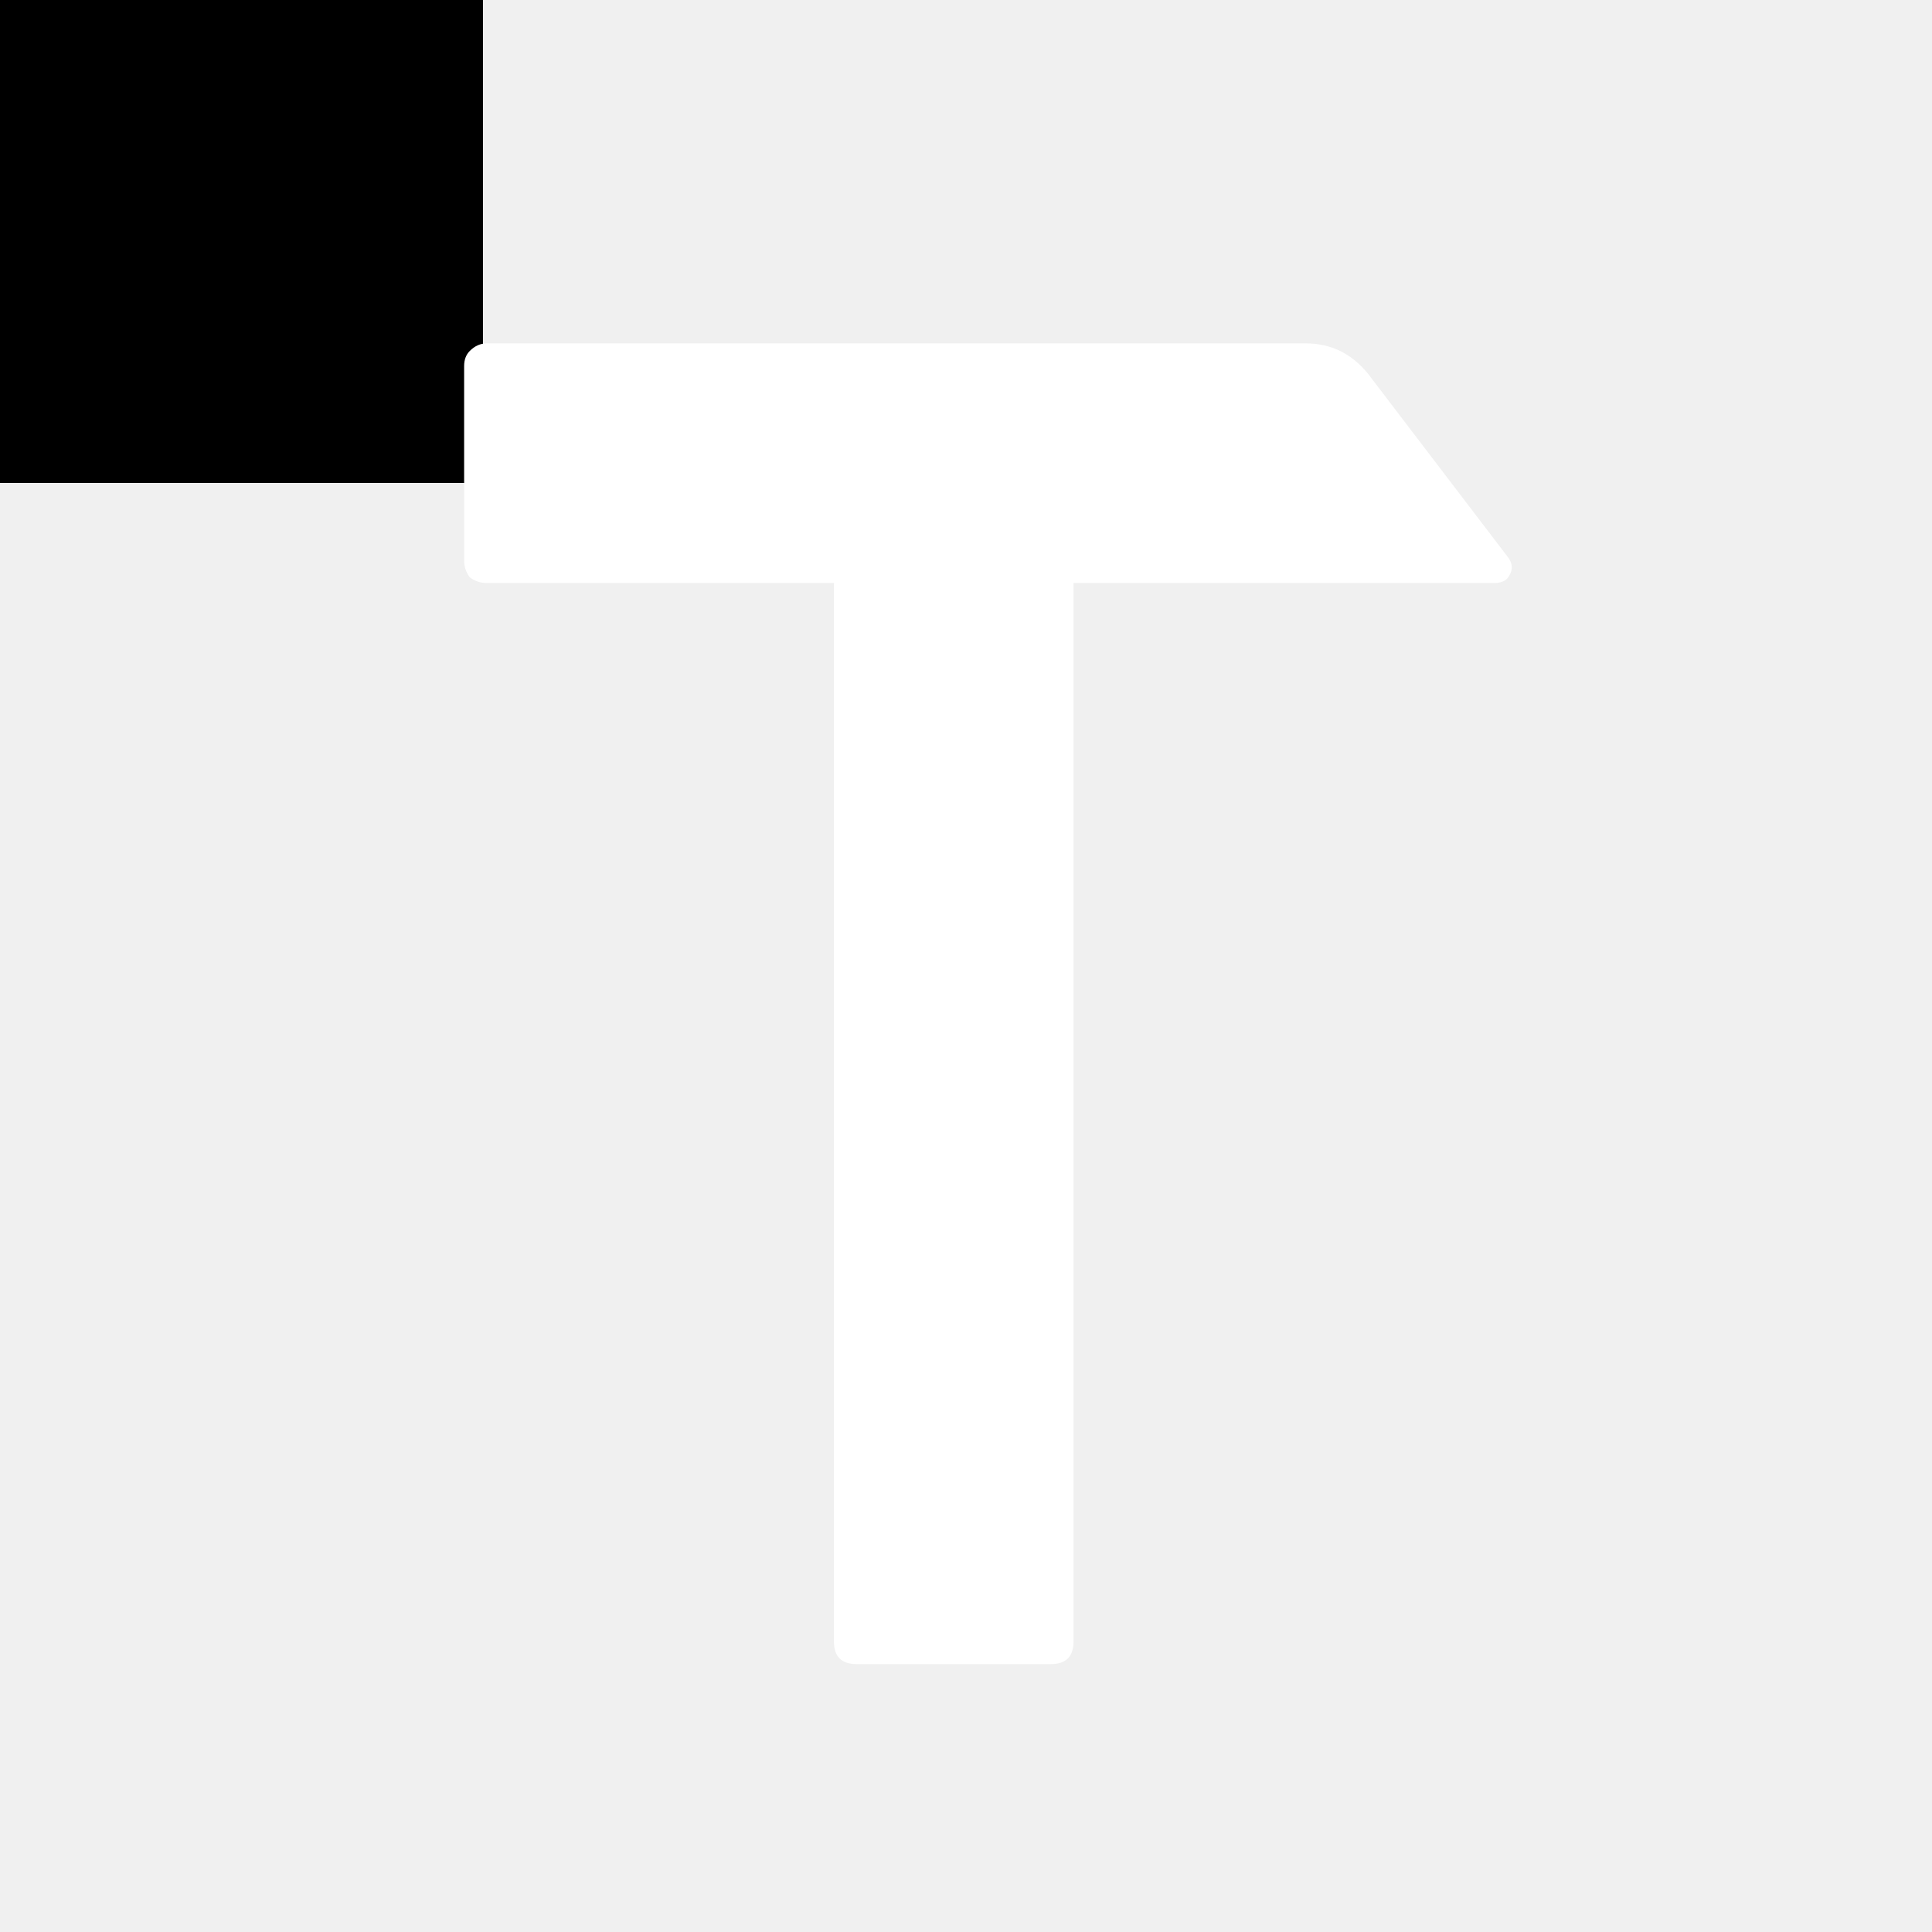
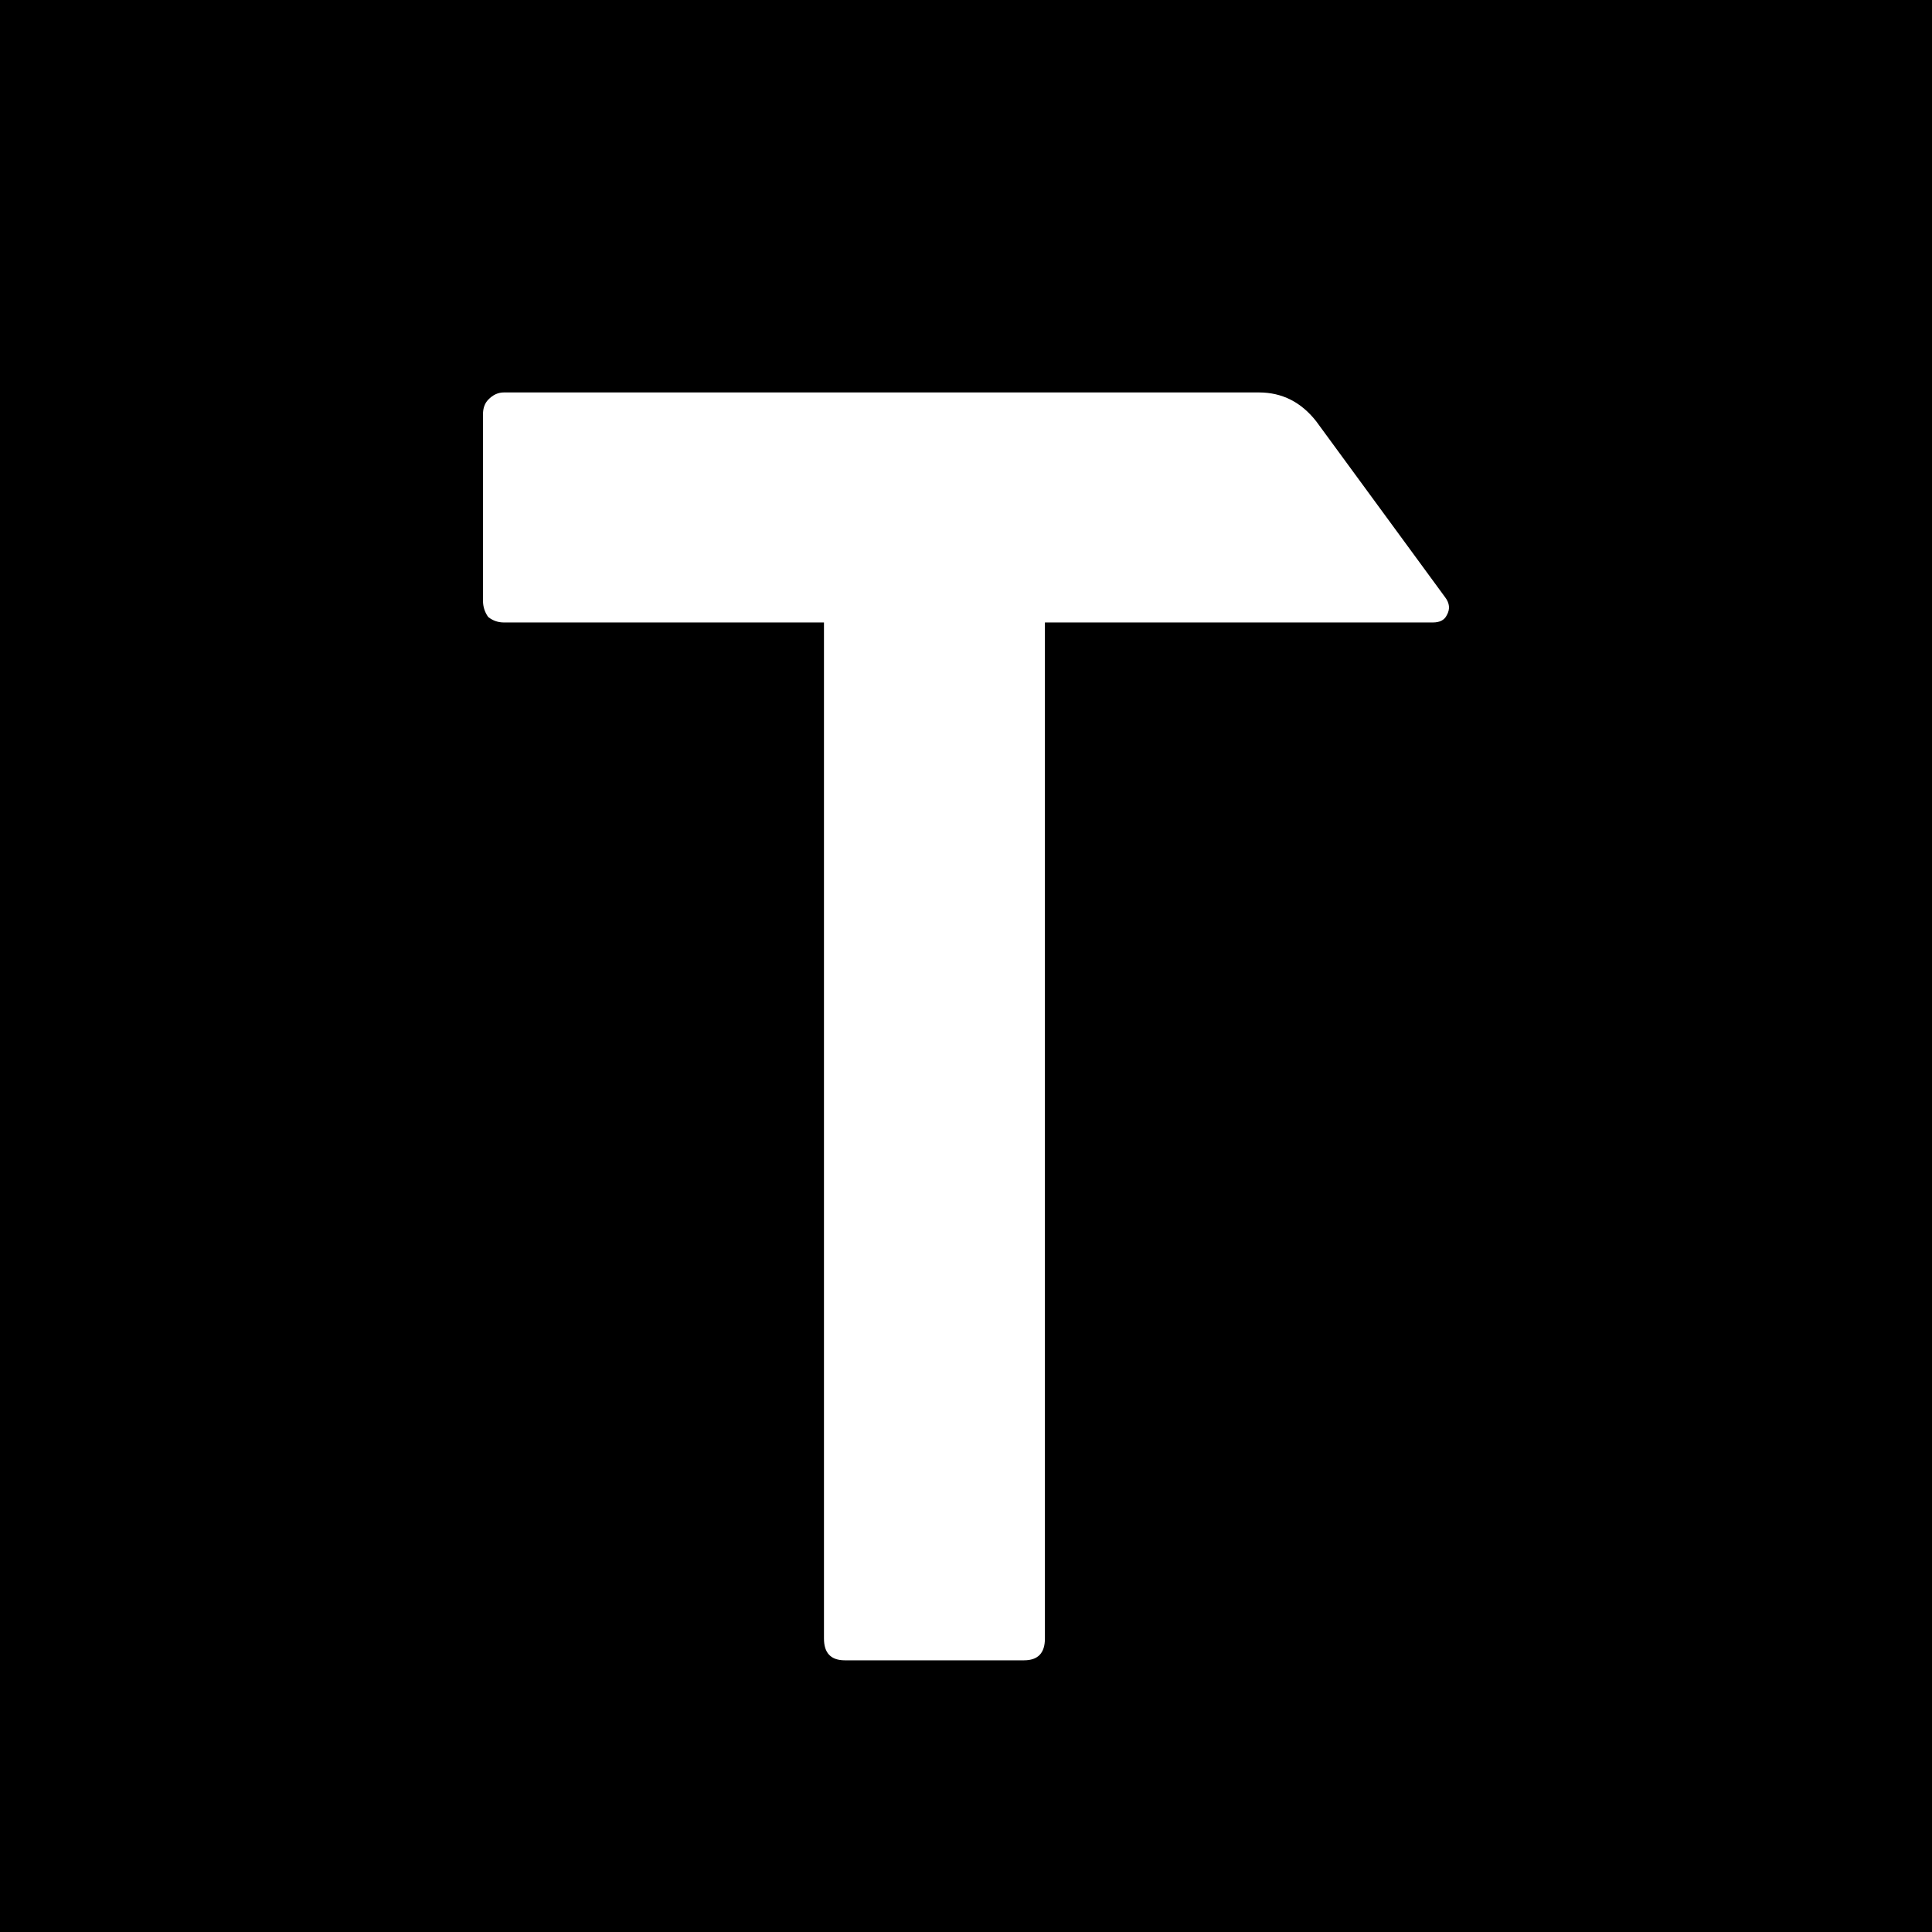
- <svg xmlns="http://www.w3.org/2000/svg" width="64" height="64" viewBox="0 0 256 256" fill="none">
-   <rect width="64" height="64" fill="black" />
-   <path fill="#fff" d="M61.5 48.5C61.5 47.667 61.75 47 62.25 46.5C62.917 45.833 63.667 45.5 64.5 45.5H173C176.333 45.5 179.083 46.833 181.25 49.5L199.75 73.75C200.417 74.583 200.5 75.417 200 76.25C199.667 76.917 199 77.25 198 77.25H142.25V217.5C142.25 219.5 141.25 220.5 139.25 220.5H113.5C111.5 220.5 110.5 219.5 110.5 217.5V77.25H64.5C63.667 77.25 62.917 77 62.25 76.5C61.75 75.833 61.5 75.083 61.5 74.25V48.5Z" />
+ <svg xmlns="http://www.w3.org/2000/svg" width="64" height="64" viewBox="0 0 64 64" fill="none">
+   <g clip-path="url(#clip0)">
+     <rect width="64" height="64" fill="white" />
+     <rect width="256" height="256" fill="black" />
+     <path d="M16 13.72C16 13.52 16.058 13.36 16.173 13.24C16.327 13.08 16.499 13 16.692 13H41.702C42.471 13 43.104 13.32 43.604 13.96L47.868 19.78C48.022 19.98 48.041 20.18 47.926 20.38C47.849 20.54 47.695 20.62 47.465 20.62H34.614V54.28C34.614 54.76 34.383 55 33.922 55H27.987C27.526 55 27.295 54.76 27.295 54.28V20.62H16.692C16.499 20.62 16.327 20.56 16.173 20.44C16.058 20.28 16 20.1 16 19.9V13.72Z" fill="white" />
+   </g>
+   <defs>
+     <clipPath id="clip0">
+       <rect width="64" height="64" fill="white" />
+     </clipPath>
+   </defs>
</svg>
